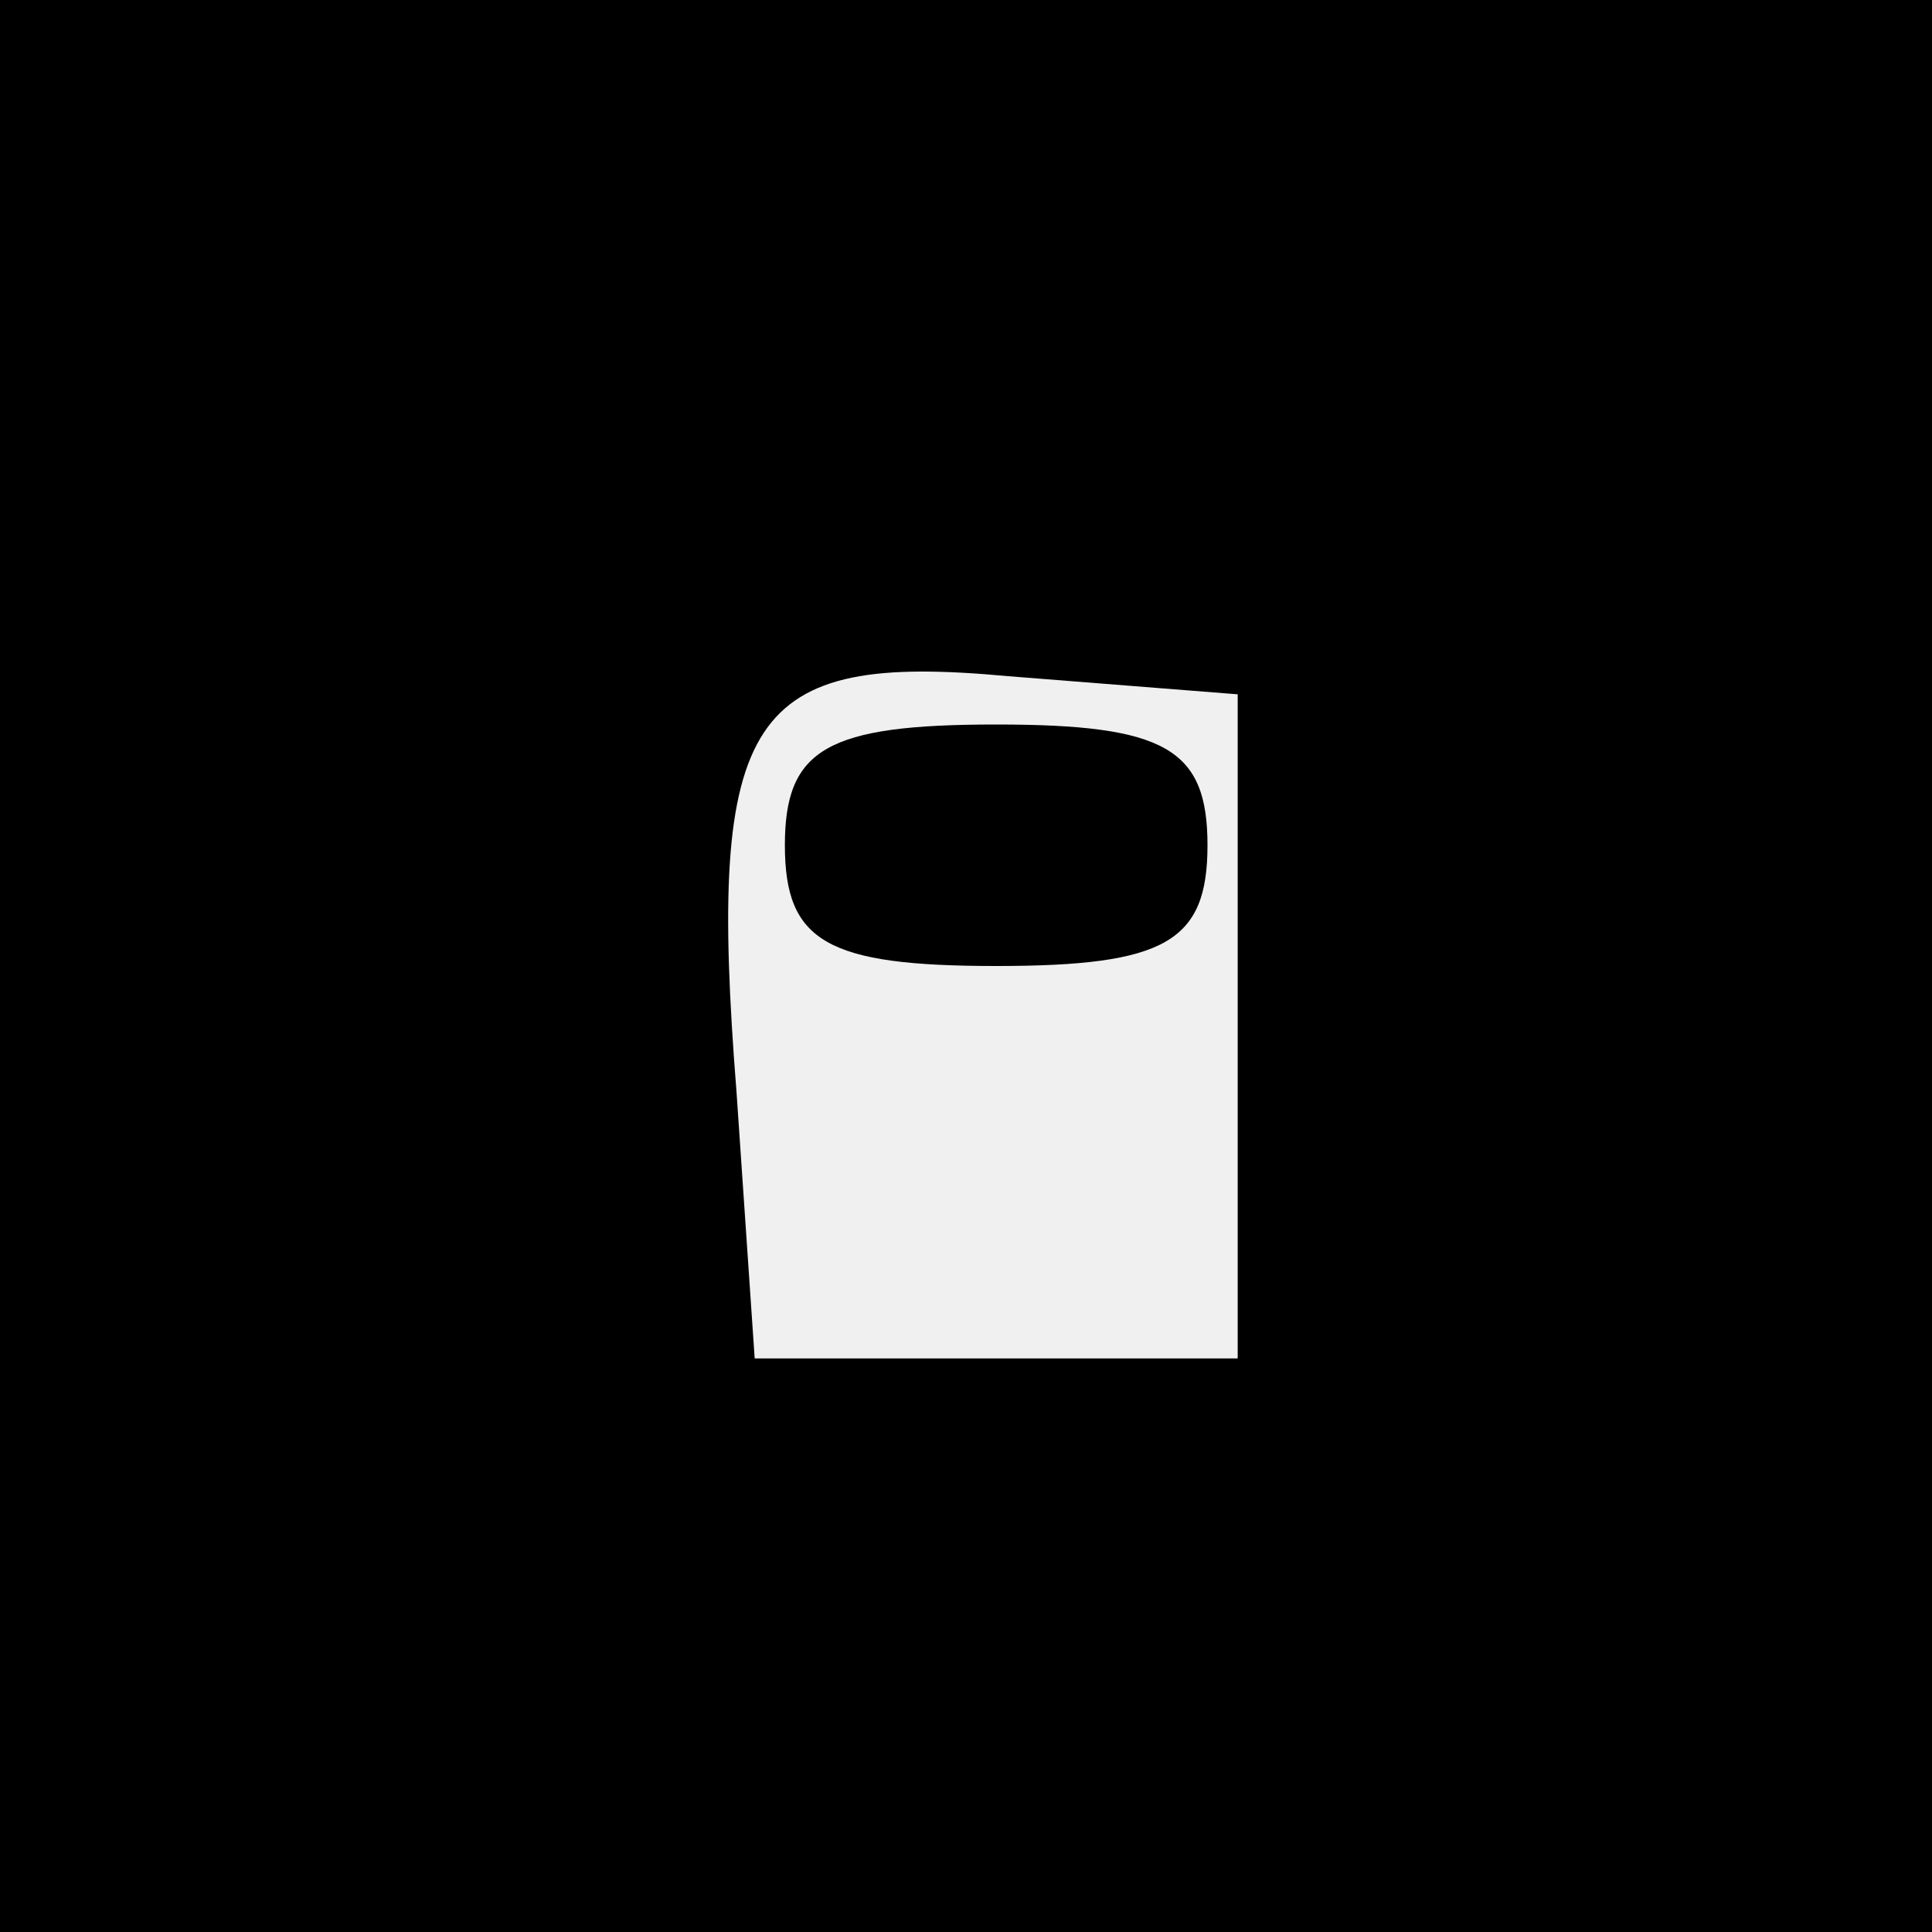
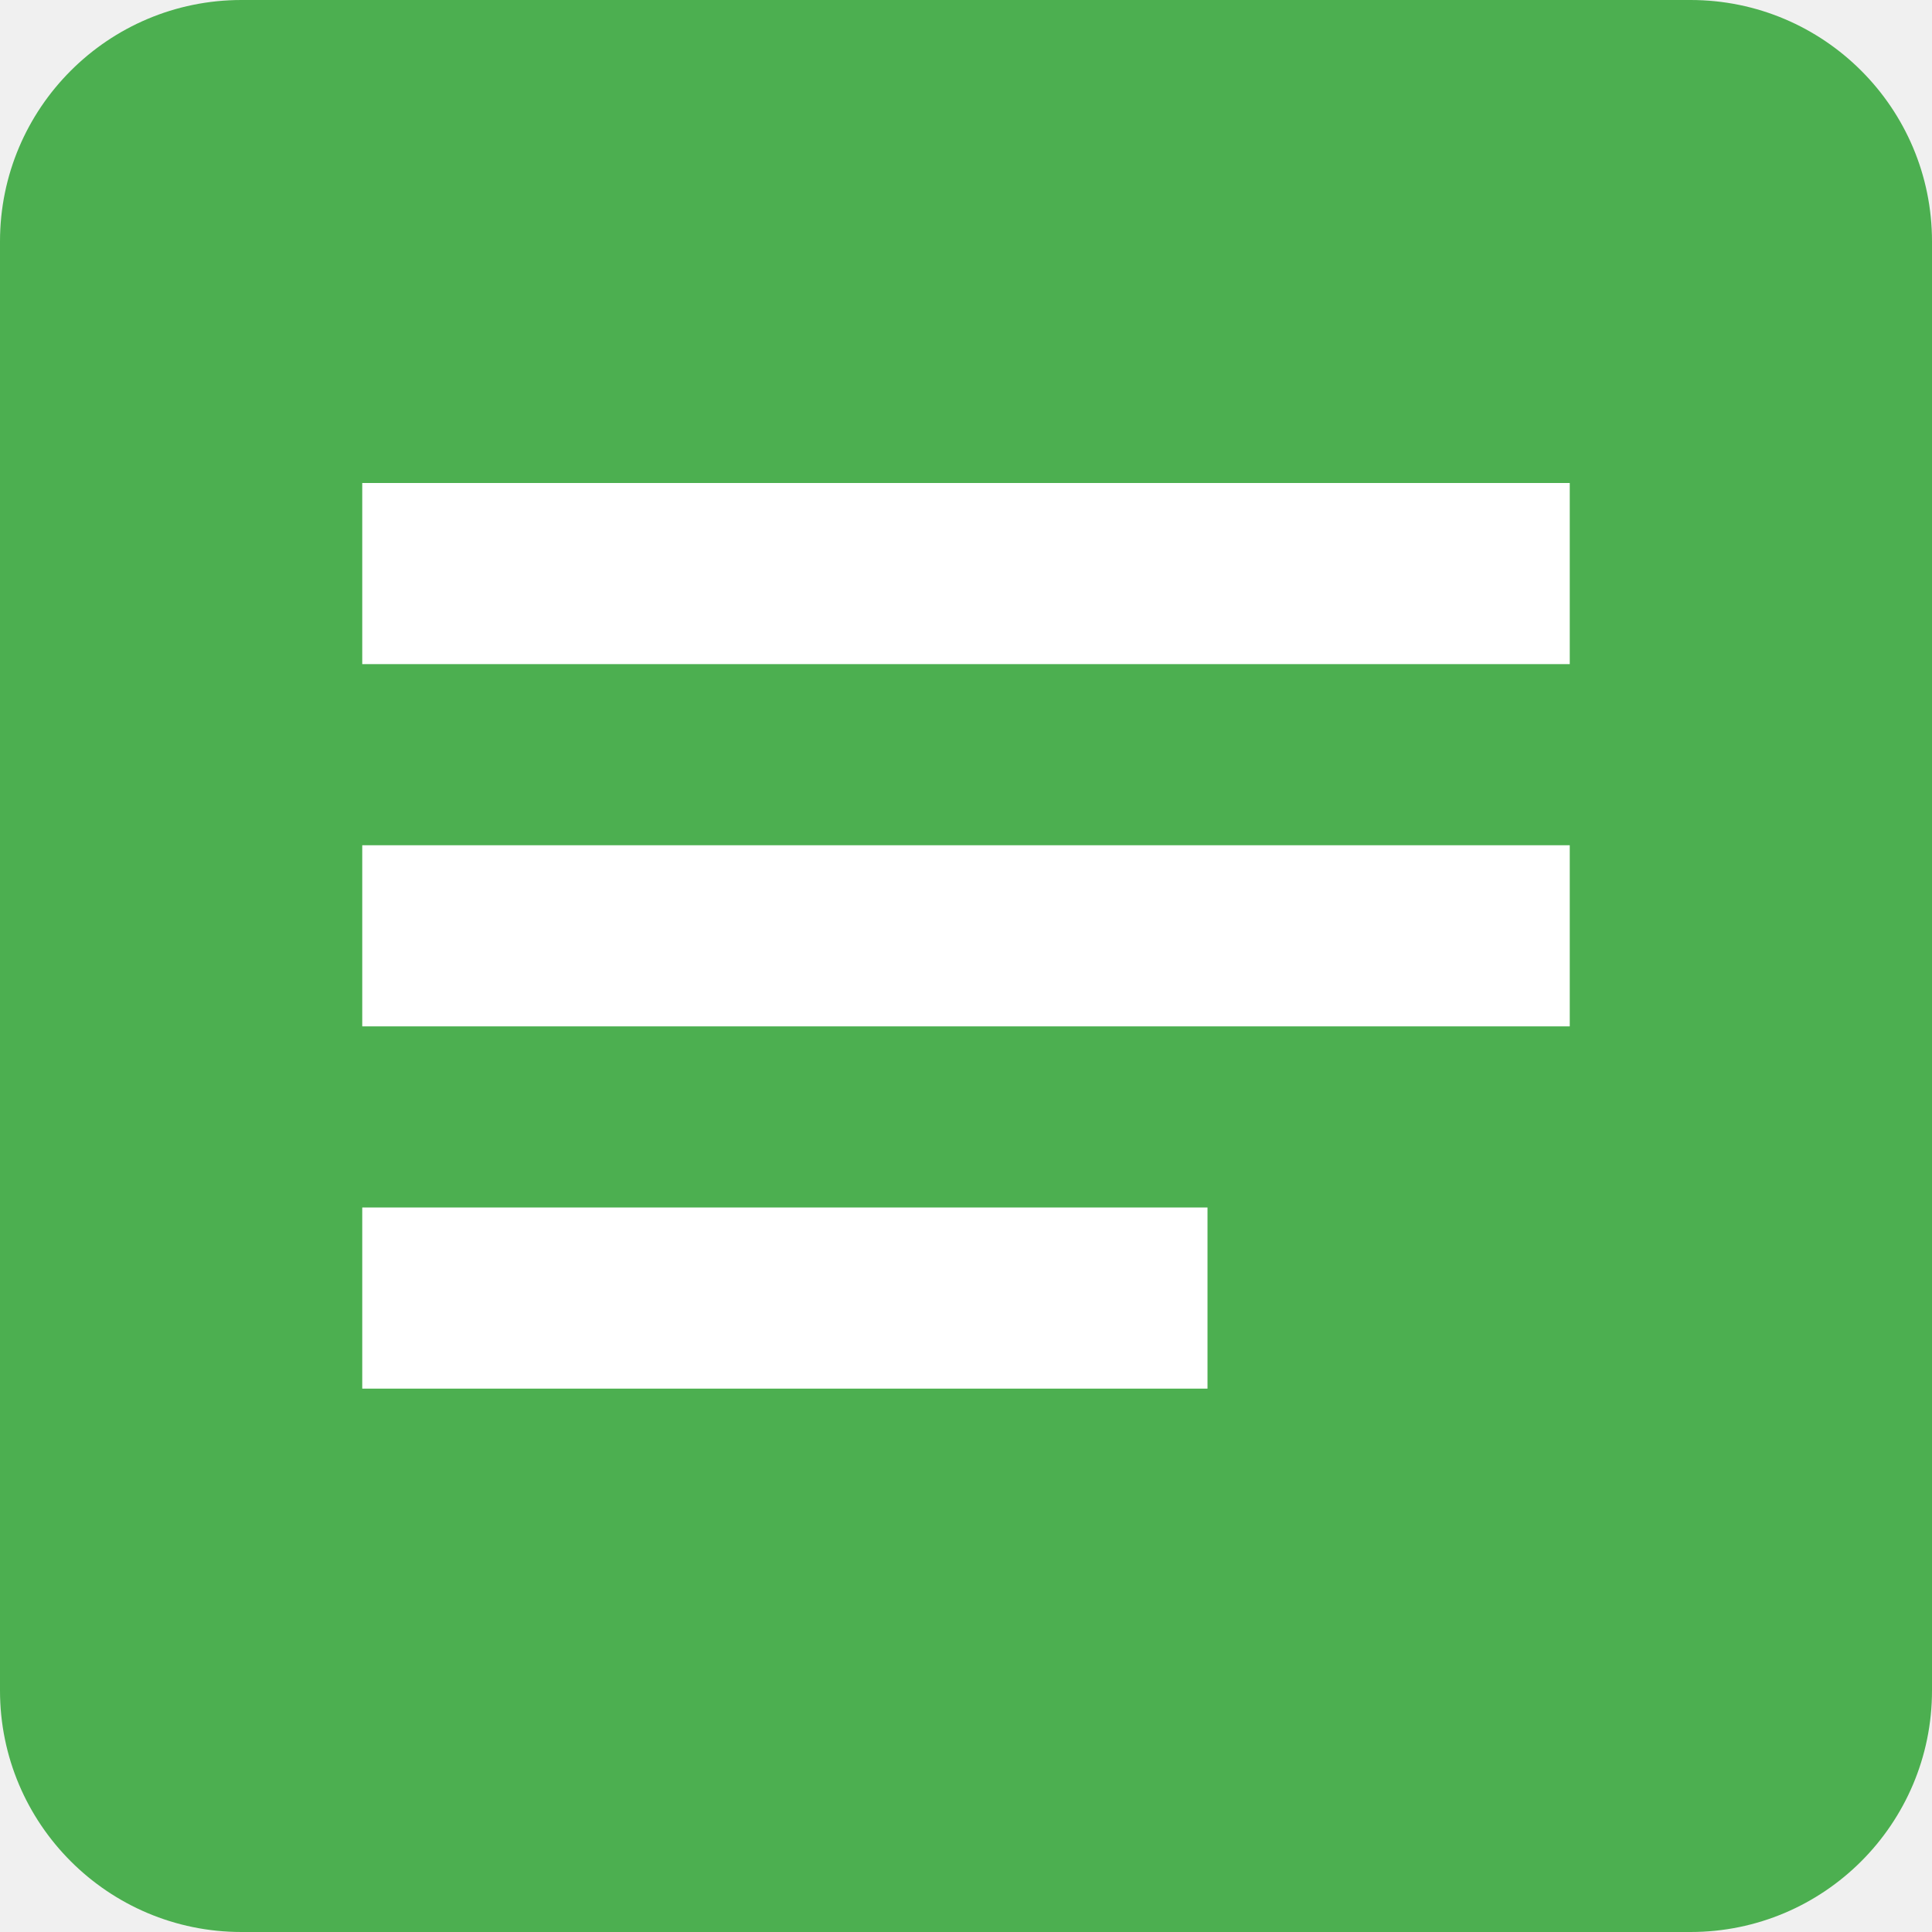
- <svg xmlns="http://www.w3.org/2000/svg" version="1.0" width="32pt" height="32pt" viewBox="0 0 32 32" preserveAspectRatio="xMidYMid meet">
-   <g transform="translate(0,32) scale(0.1,-0.1)" fill="#000000" stroke="none">
-     <path d="M0 160 l0 -160 160 0 160 0 0 160 0 160 -160 0 -160 0 0 -160z m205 -10 l0 -55 -40 0 -40 0 -3 44 c-5 63 2 73 45 69 l38 -3 0 -55z" />
-     <path d="M130 180 c0 -16 7 -20 35 -20 28 0 35 4 35 20 0 16 -7 20 -35 20 -28 0 -35 -4 -35 -20z" />
-   </g>
+ <svg xmlns="http://www.w3.org/2000/svg" width="32" height="32" viewBox="0 0 32 32">
+   <rect width="32" height="32" rx="4" fill="#4CAF50" />
+   <rect x="6" y="8" width="20" height="3" fill="white" />
+   <rect x="6" y="14" width="20" height="3" fill="white" />
+   <rect x="6" y="20" width="14" height="3" fill="white" />
</svg>
